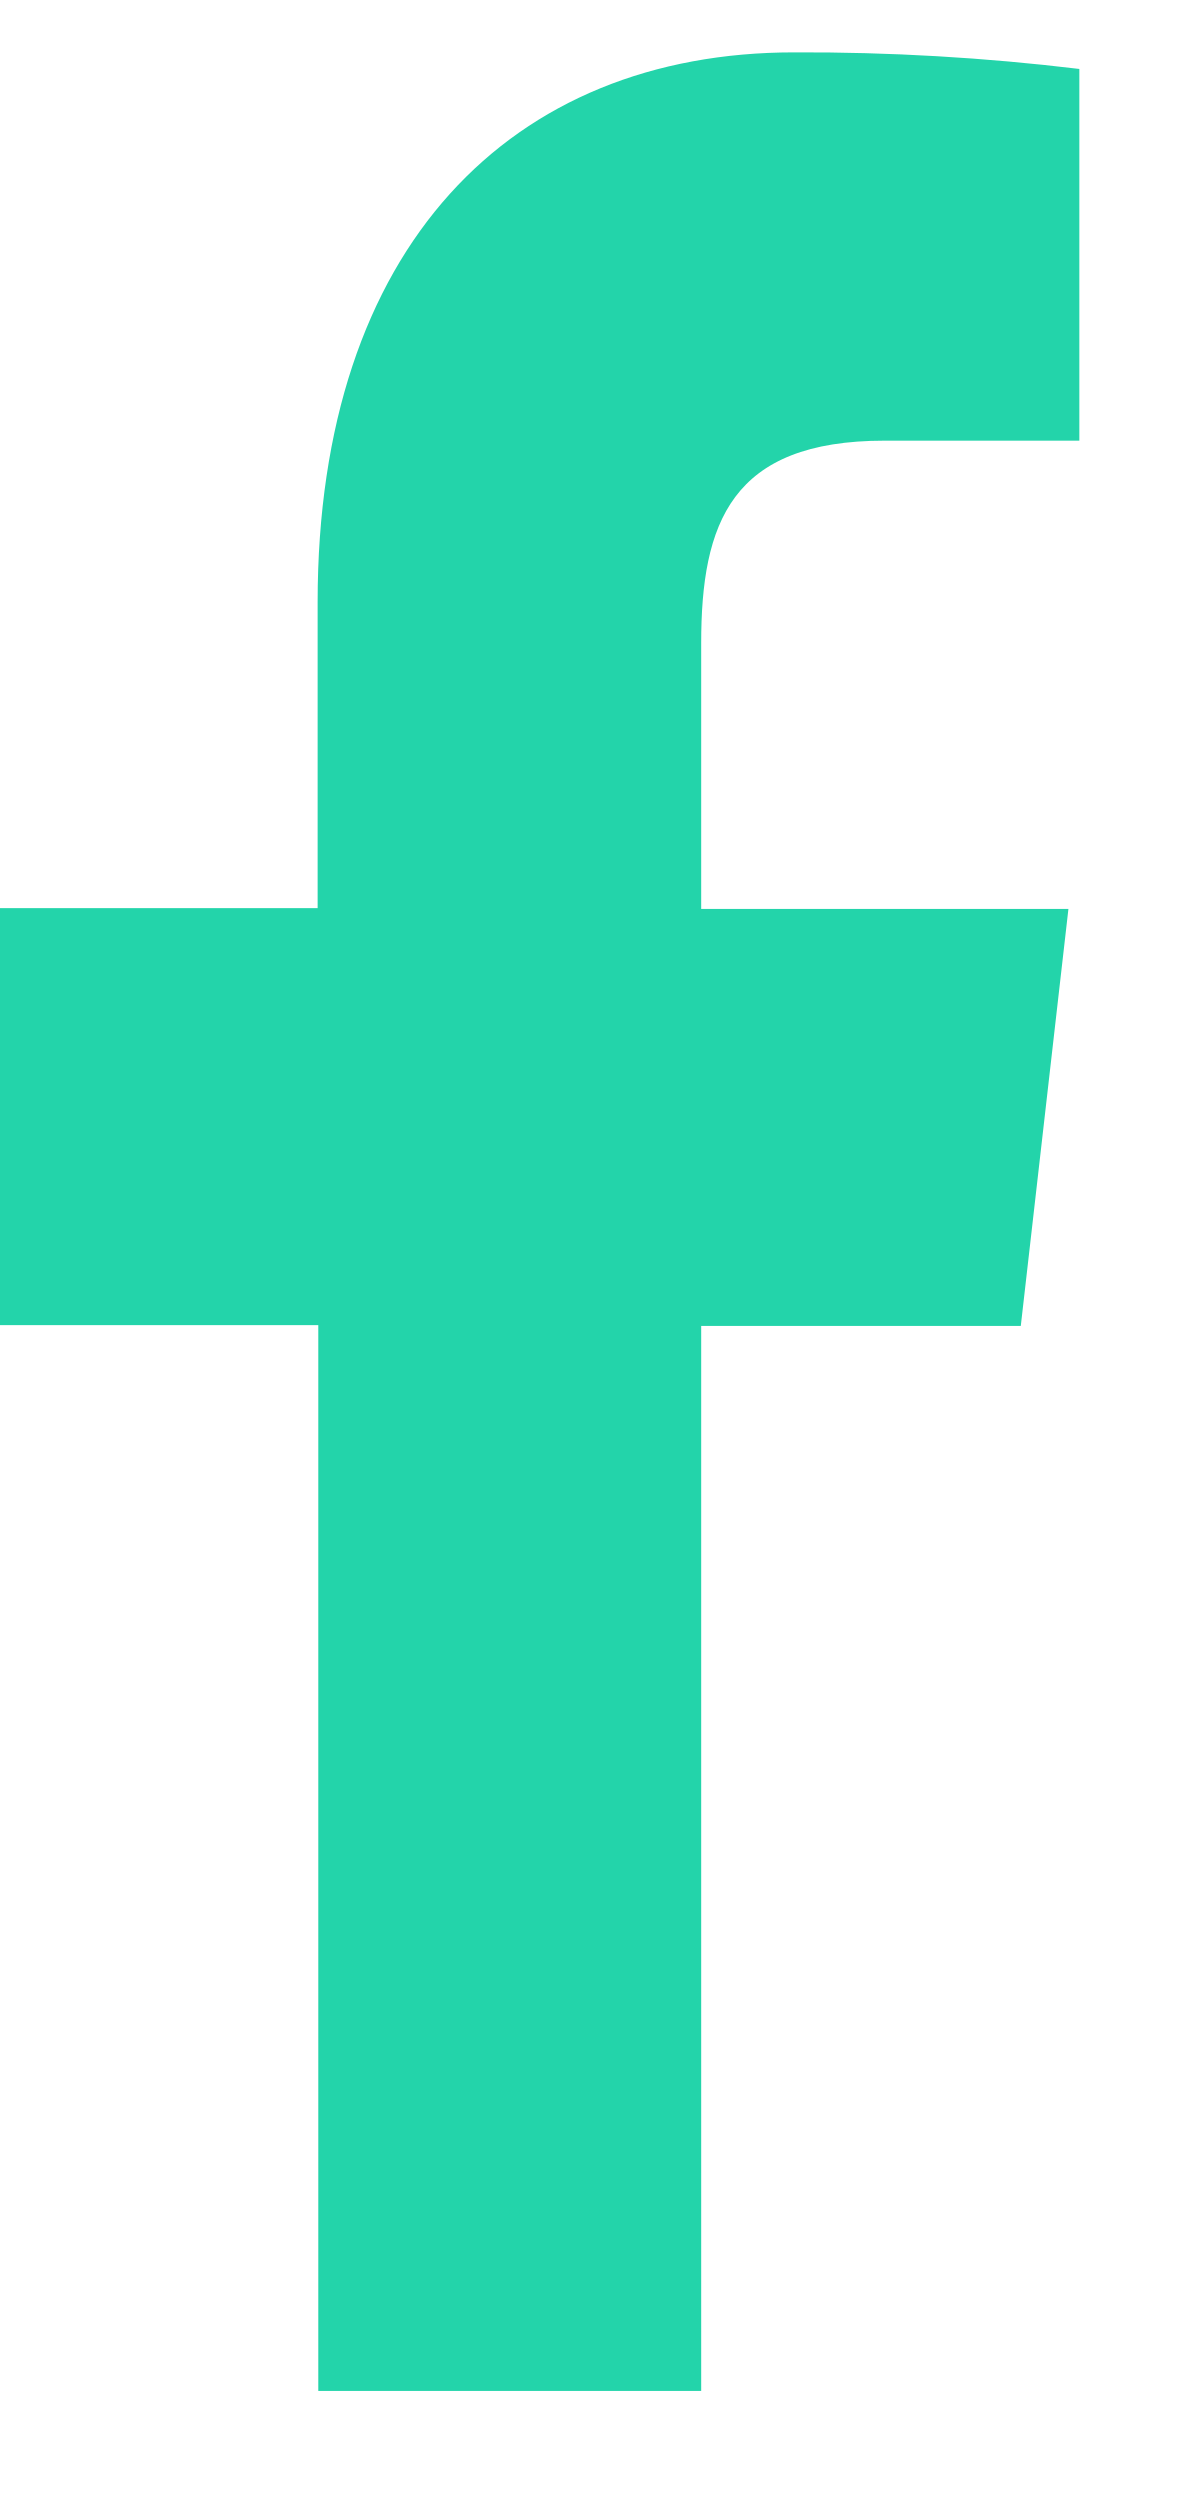
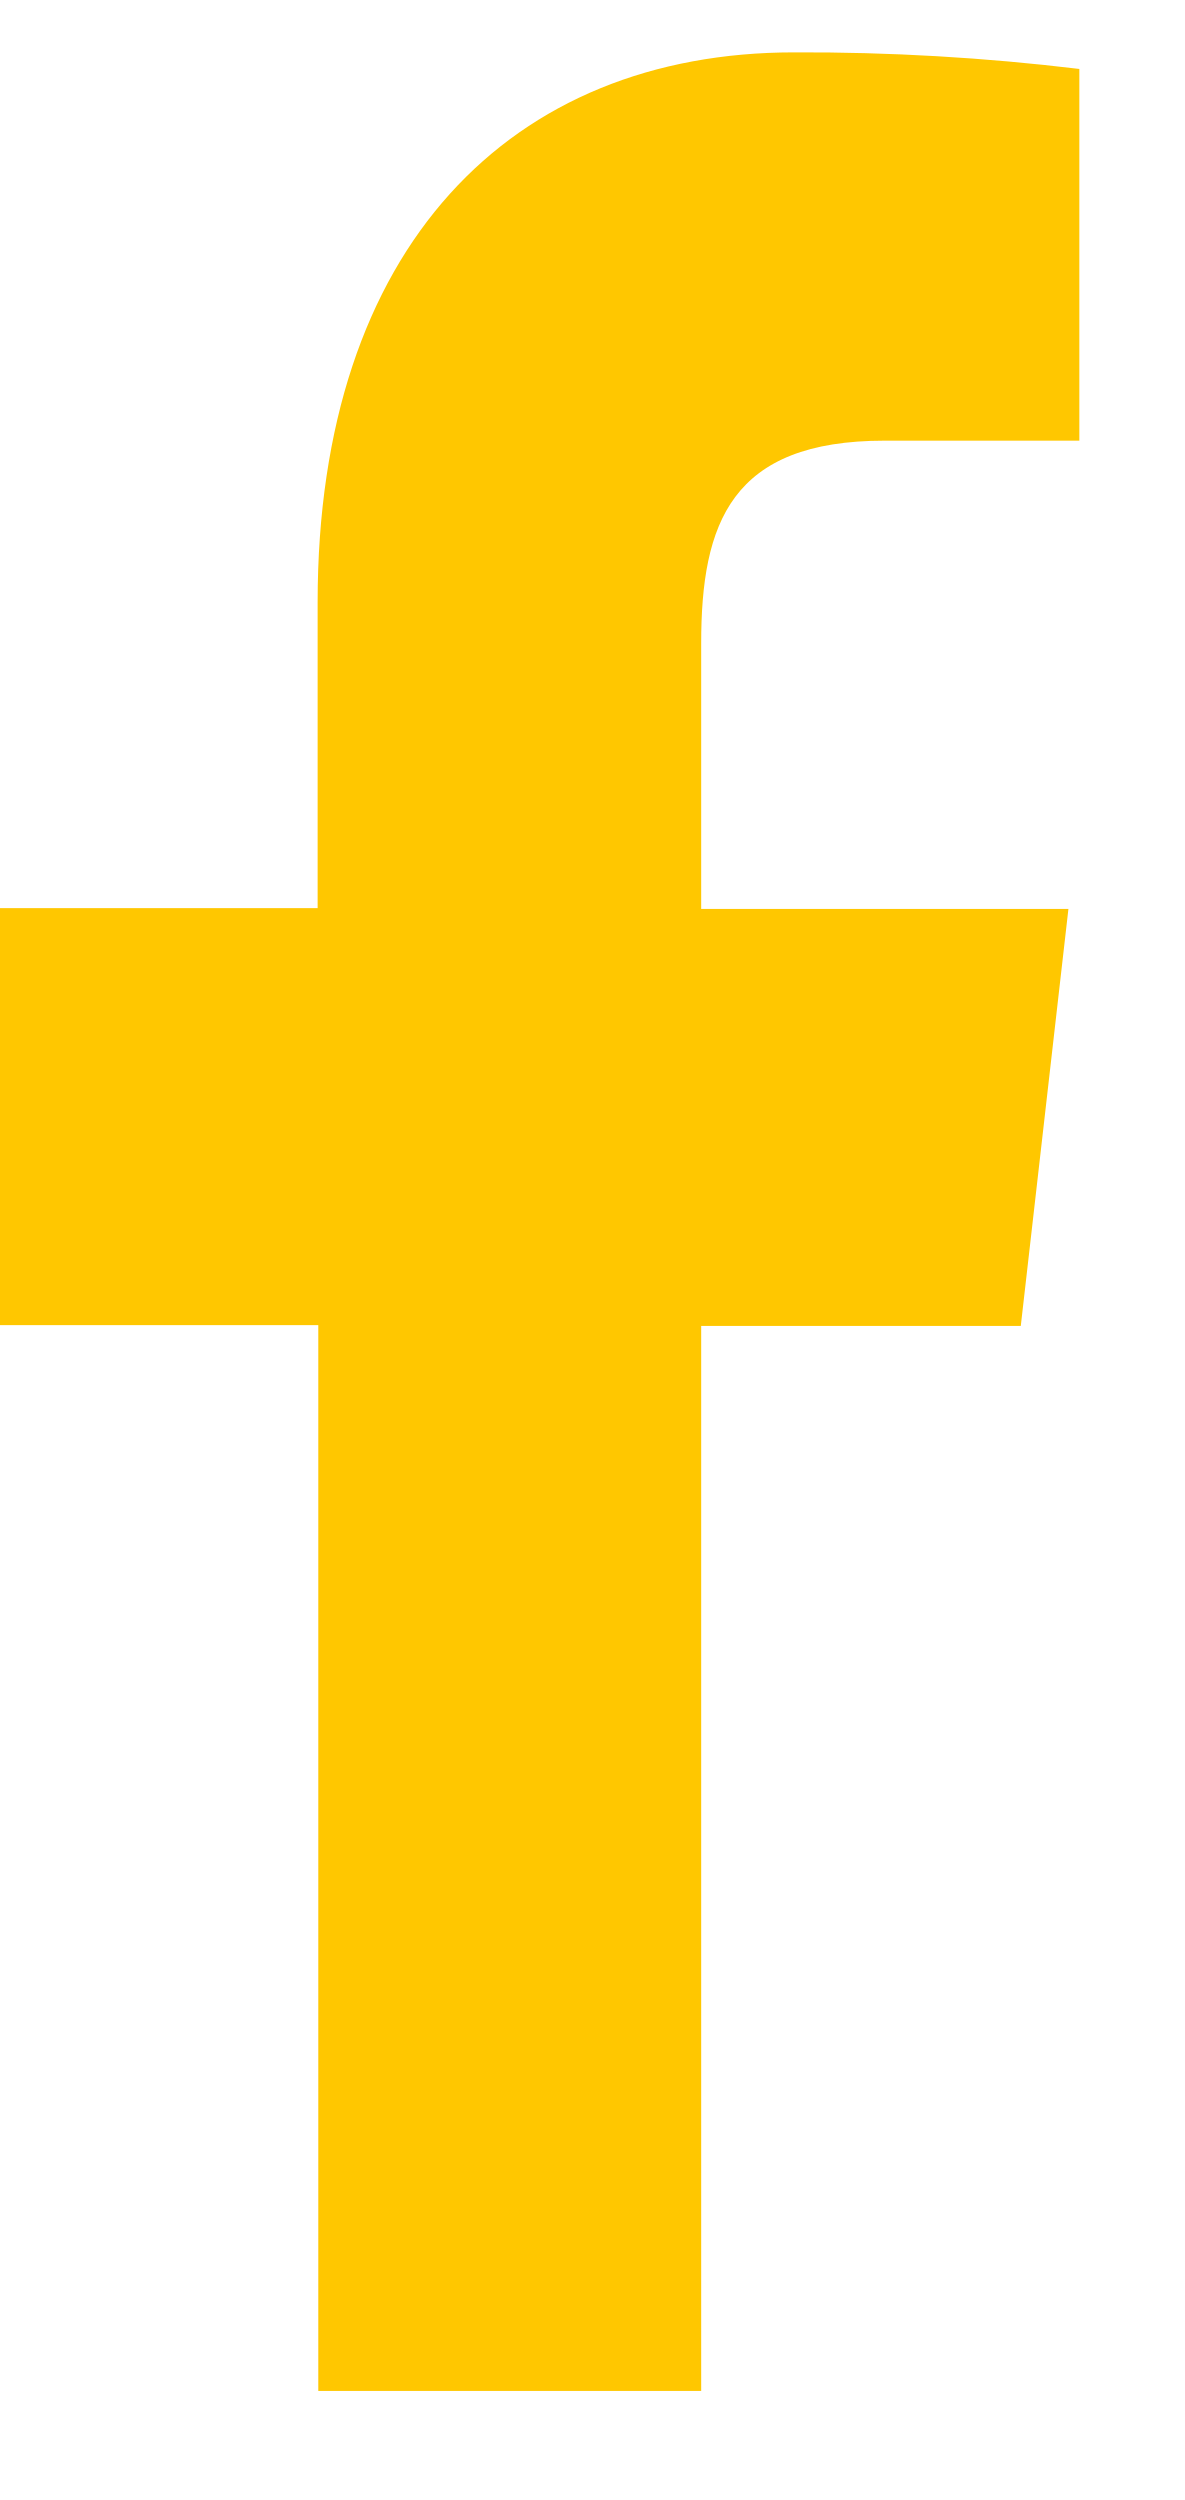
<svg xmlns="http://www.w3.org/2000/svg" width="9" height="19" viewBox="0 0 9 19" fill="none">
-   <path d="M5.329 18.171V10.077H7.758L8.12 6.908H5.329V4.89C5.329 3.975 5.556 3.349 6.723 3.349H8.203V0.524C7.483 0.437 6.759 0.395 6.035 0.398C3.888 0.398 2.414 1.872 2.414 4.576V6.902H0V10.071H2.419V18.171H5.329Z" fill="#23D4AA" />
+   <path d="M5.329 18.171V10.077H7.758L8.12 6.908H5.329V4.89C5.329 3.975 5.556 3.349 6.723 3.349H8.203V0.524C7.483 0.437 6.759 0.395 6.035 0.398C3.888 0.398 2.414 1.872 2.414 4.576V6.902H0V10.071H2.419V18.171H5.329Z" fill="#ffc700" />
</svg>
